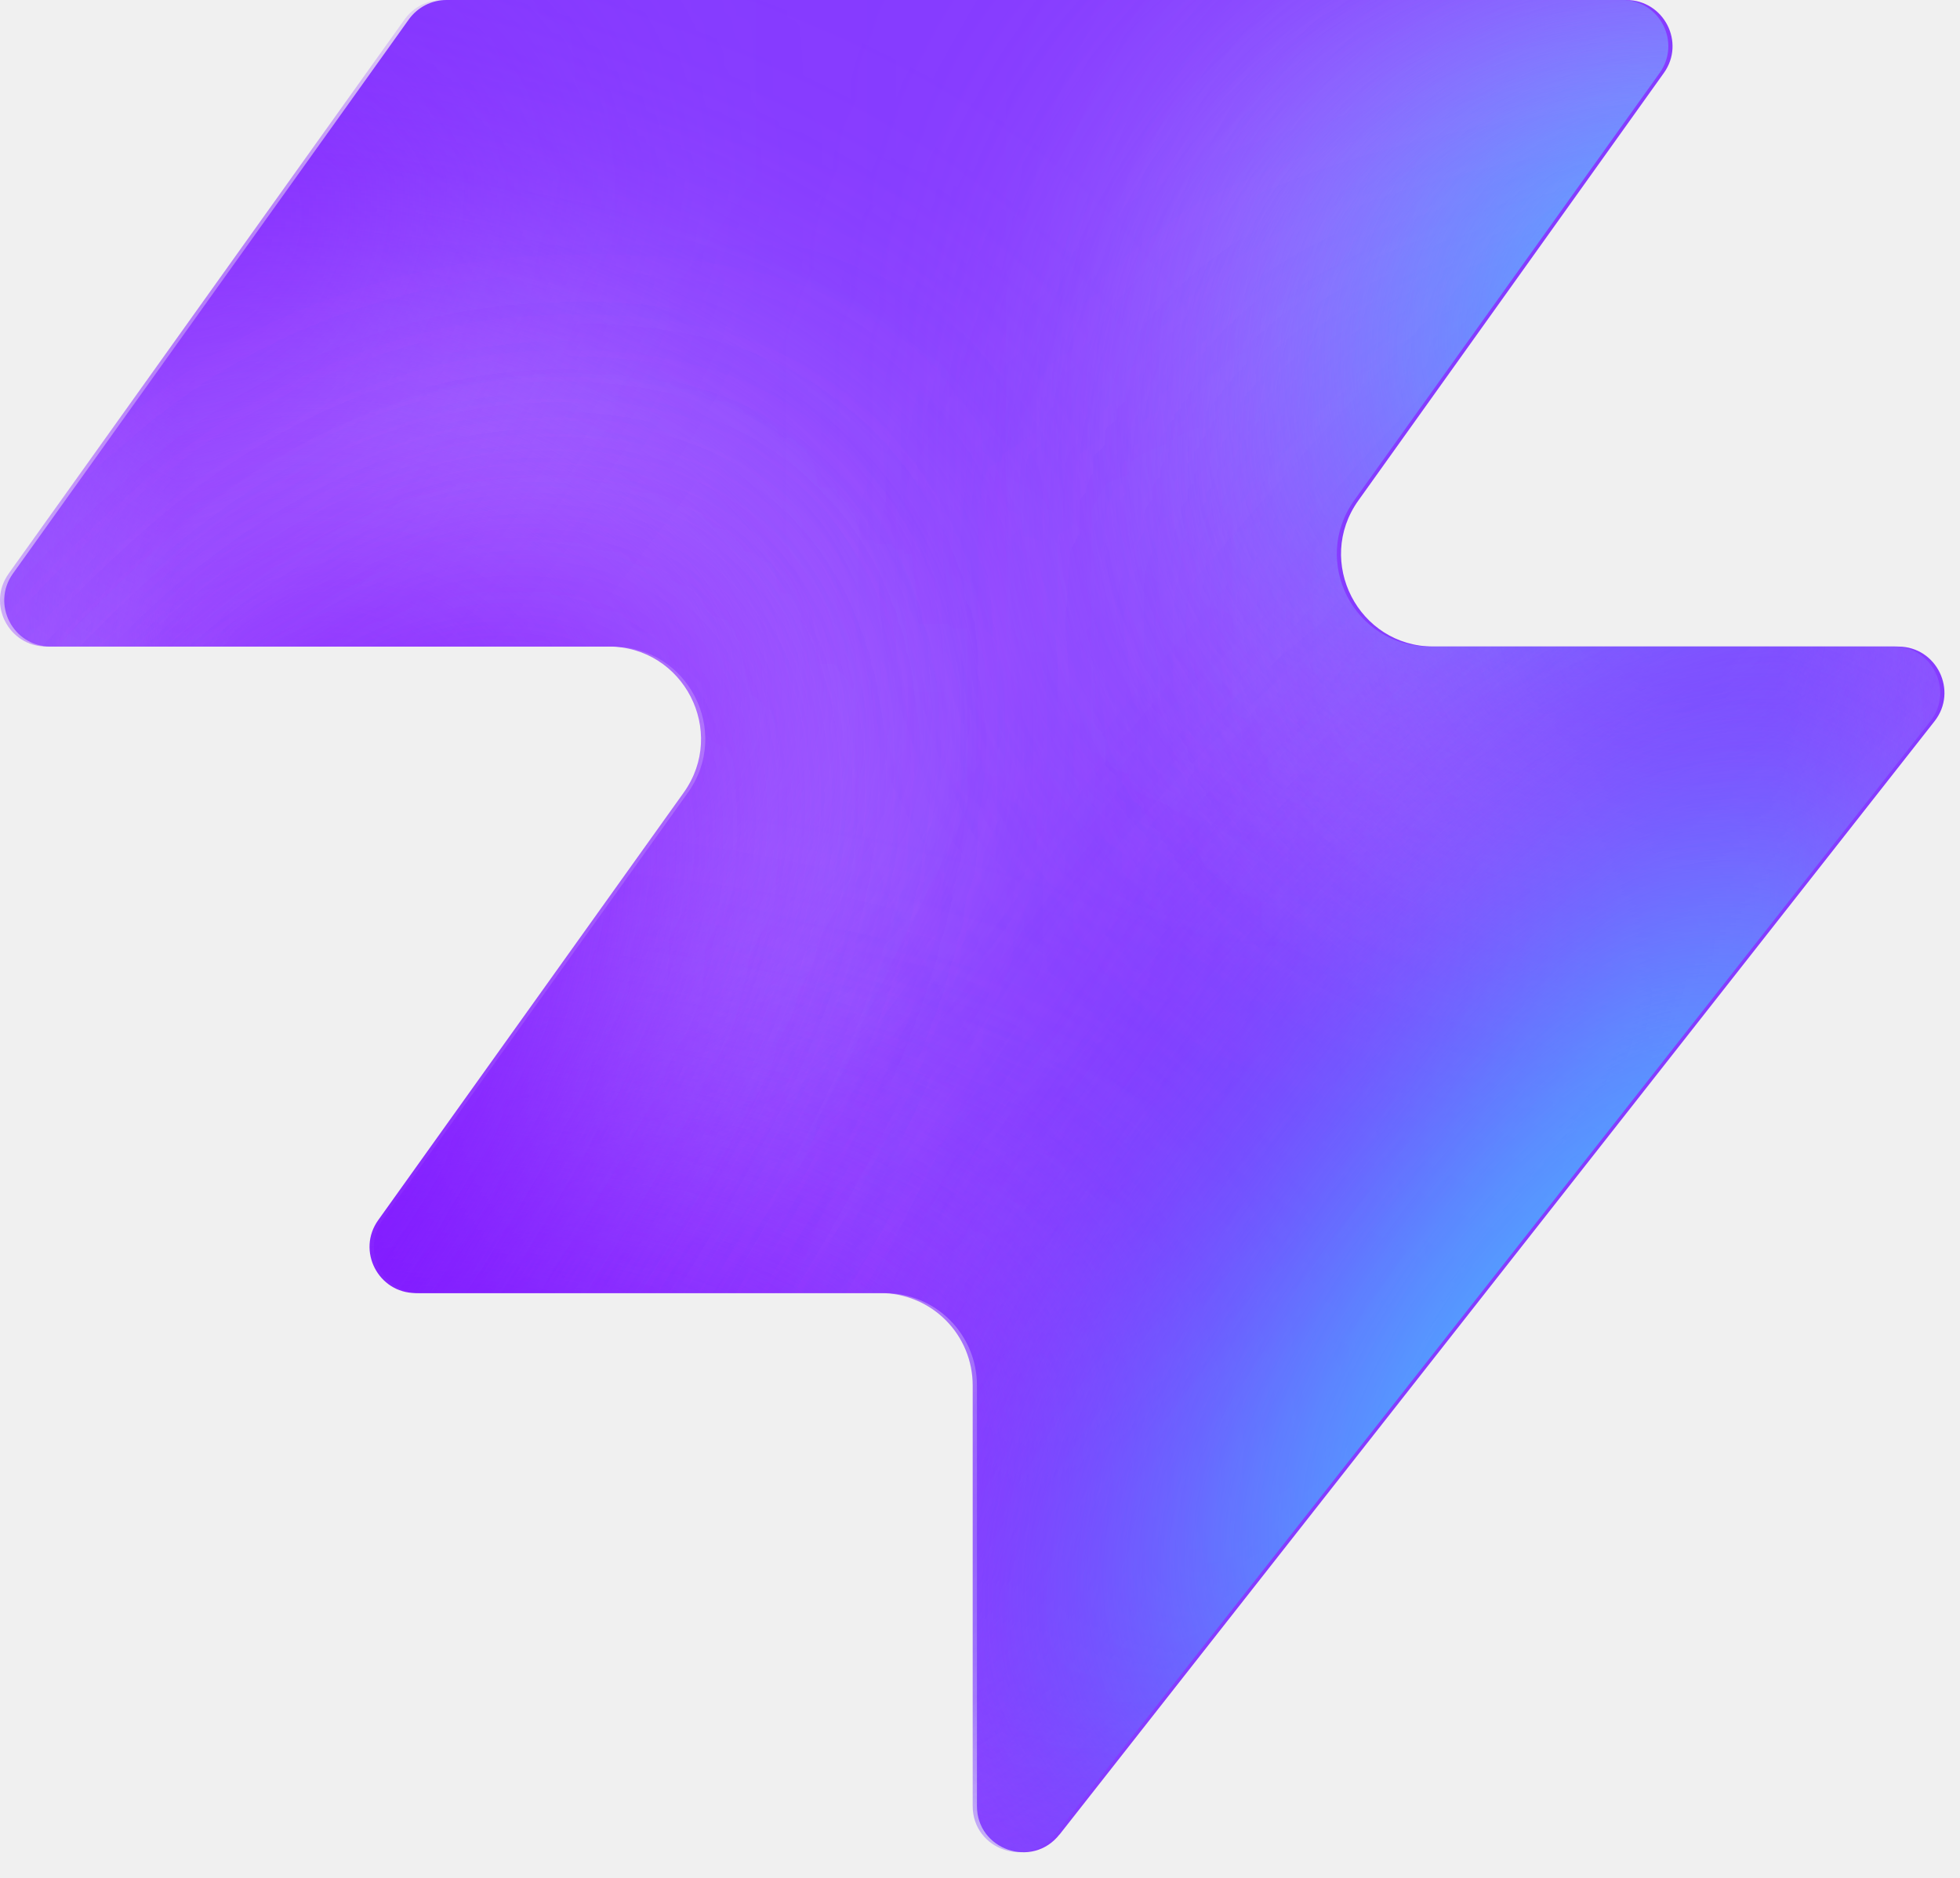
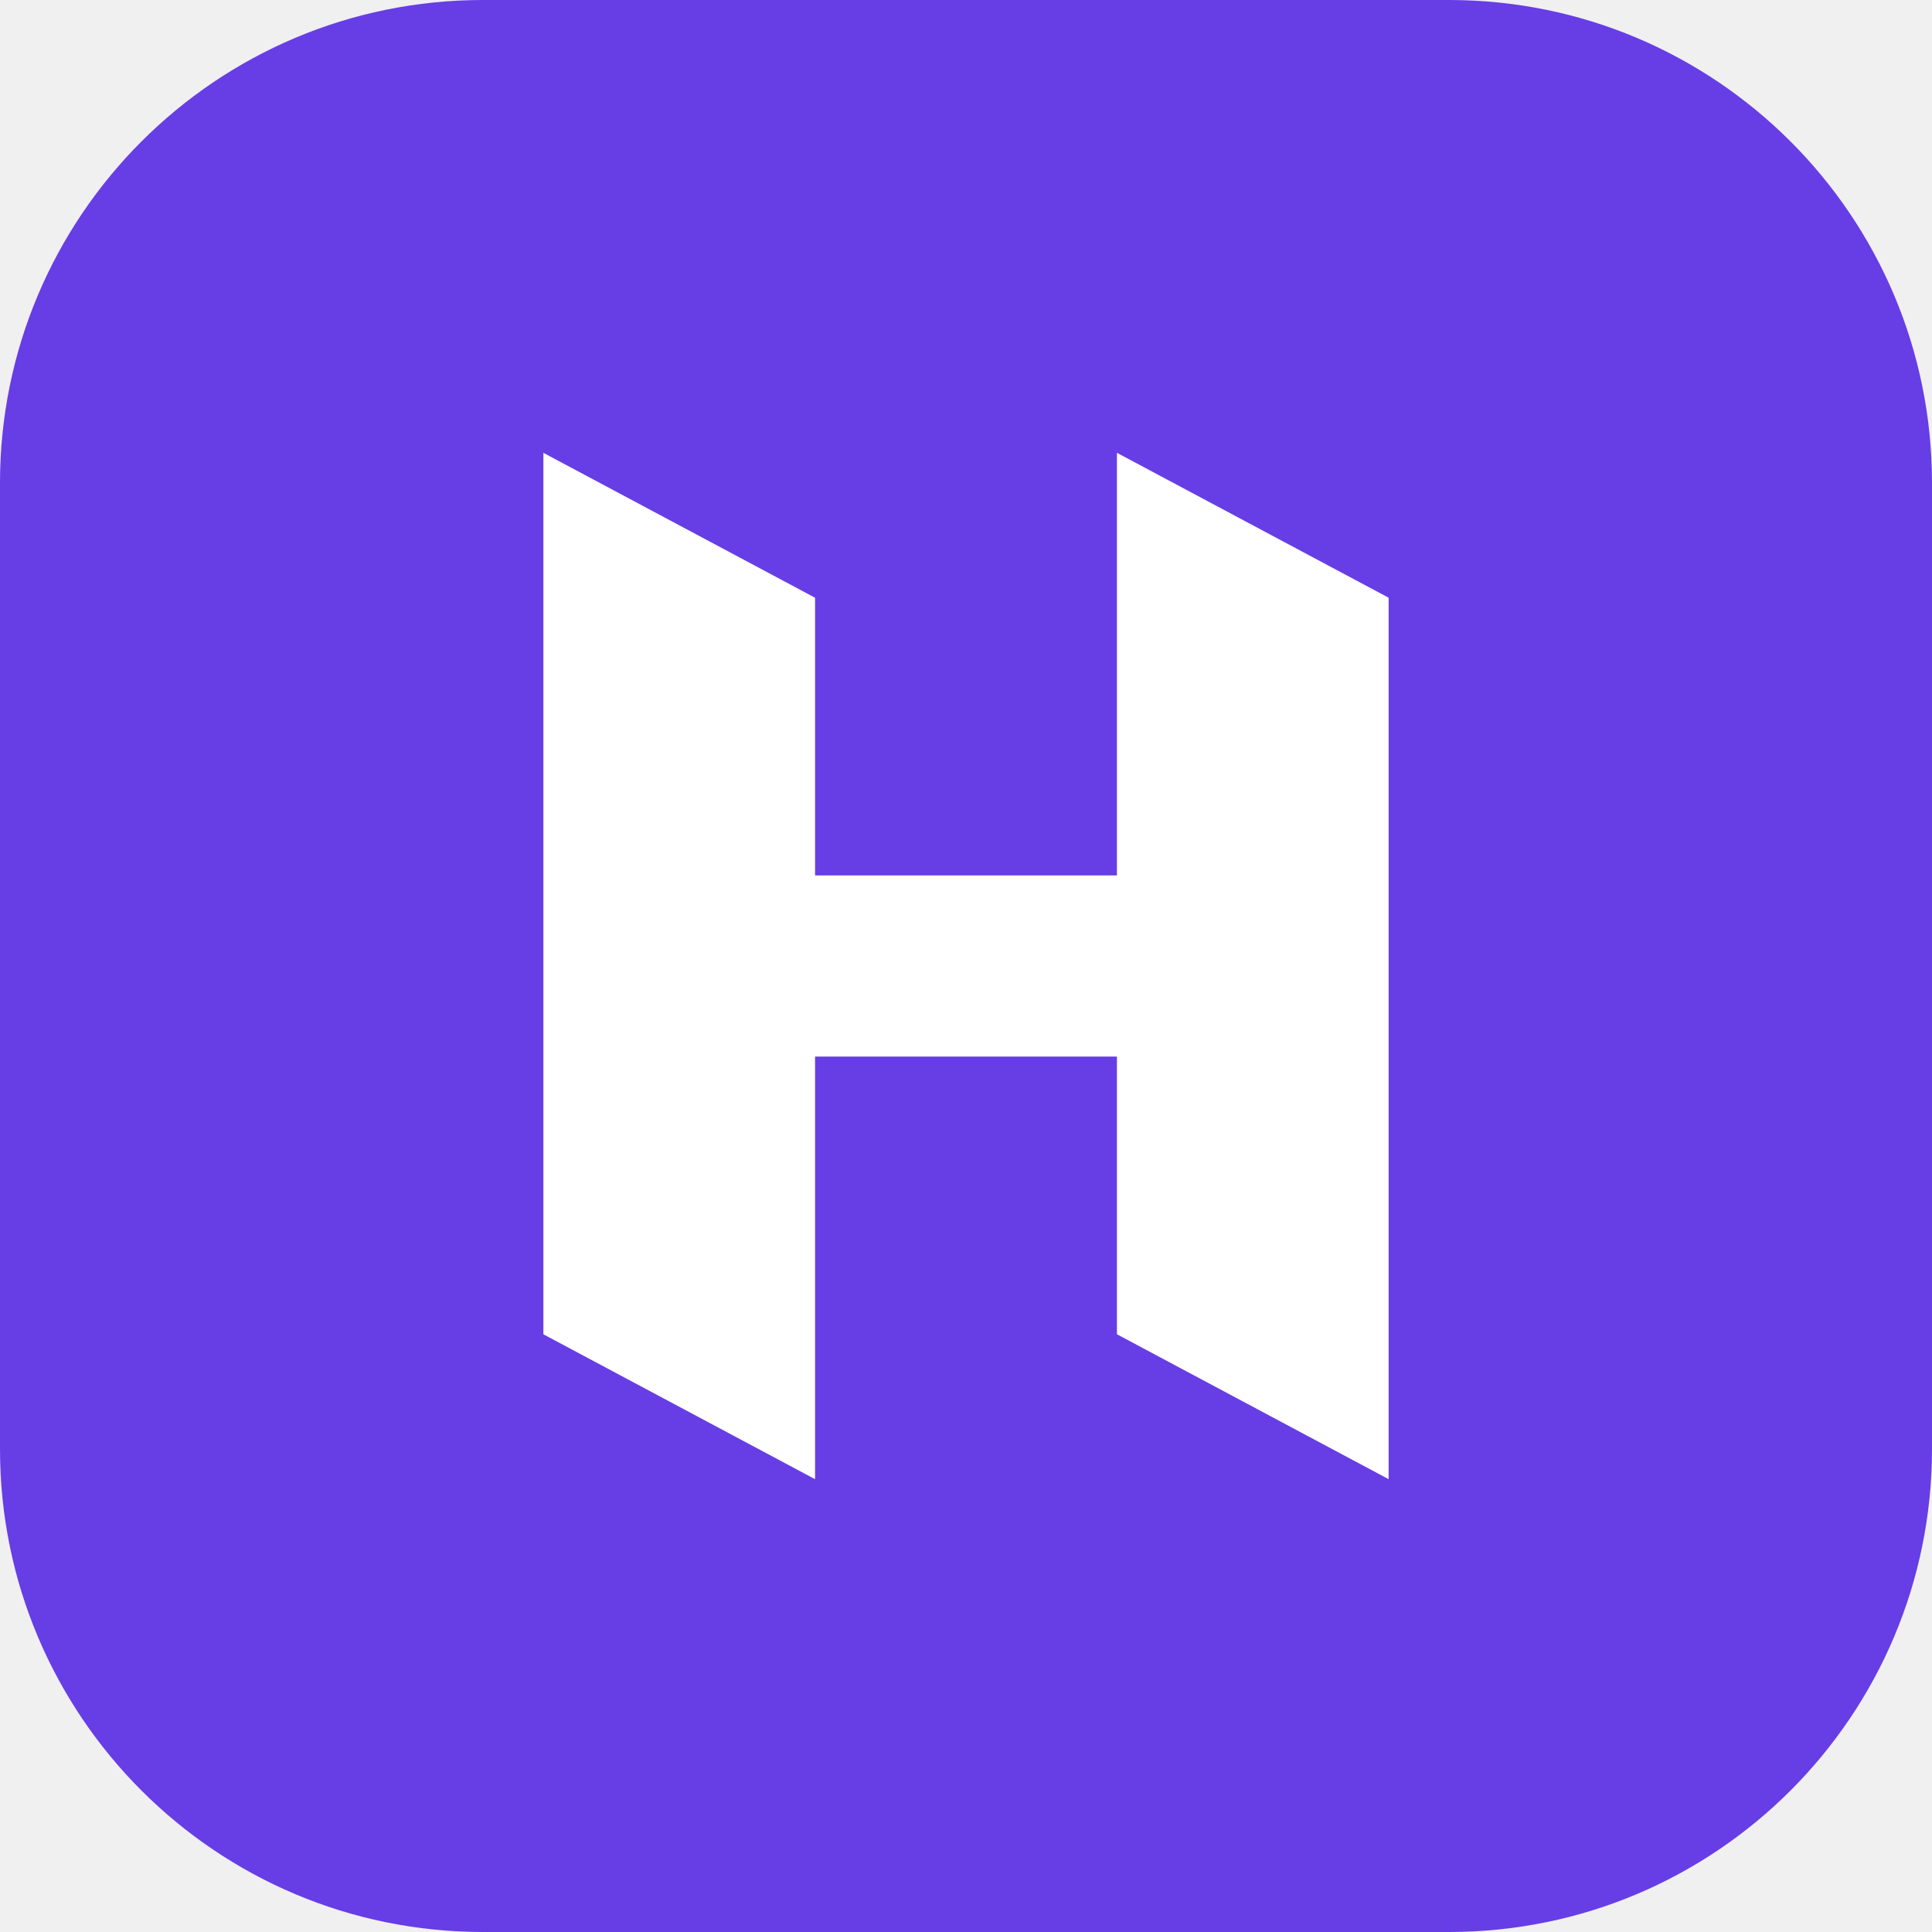
- <svg xmlns="http://www.w3.org/2000/svg" width="48" height="46" fill="none" viewBox="0 0 48 46">
-   <path fill="#863bff" d="M25.946 44.938c-.664.845-2.021.375-2.021-.698V33.937a2.26 2.26 0 0 0-2.262-2.262H10.287c-.92 0-1.456-1.04-.92-1.788l7.48-10.471c1.07-1.497 0-3.578-1.842-3.578H1.237c-.92 0-1.456-1.04-.92-1.788L10.013.474c.214-.297.556-.474.92-.474h28.894c.92 0 1.456 1.04.92 1.788l-7.48 10.471c-1.07 1.498 0 3.579 1.842 3.579h11.377c.943 0 1.473 1.088.89 1.83L25.947 44.94z" style="fill:#863bff;fill:color(display-p3 .525 .23 1);fill-opacity:1" />
-   <mask id="a" width="48" height="46" x="0" y="0" maskUnits="userSpaceOnUse" style="mask-type:alpha">
-     <path fill="#000" d="M25.842 44.938c-.664.844-2.021.375-2.021-.698V33.937a2.26 2.26 0 0 0-2.262-2.262H10.183c-.92 0-1.456-1.04-.92-1.788l7.48-10.471c1.07-1.498 0-3.579-1.842-3.579H1.133c-.92 0-1.456-1.04-.92-1.787L9.91.473c.214-.297.556-.474.92-.474h28.894c.92 0 1.456 1.04.92 1.788l-7.48 10.471c-1.07 1.498 0 3.578 1.842 3.578h11.377c.943 0 1.473 1.088.89 1.832L25.843 44.94z" style="fill:#000;fill-opacity:1" />
-   </mask>
-   <g mask="url(#a)">
-     <g filter="url(#b)">
-       <ellipse cx="5.508" cy="14.704" fill="#ede6ff" rx="5.508" ry="14.704" style="fill:#ede6ff;fill:color(display-p3 .927 .903 1);fill-opacity:1" transform="matrix(.00324 1 1 -.00324 -4.47 31.516)" />
-     </g>
-     <g filter="url(#c)">
-       <ellipse cx="10.399" cy="29.851" fill="#ede6ff" rx="10.399" ry="29.851" style="fill:#ede6ff;fill:color(display-p3 .927 .903 1);fill-opacity:1" transform="matrix(.00324 1 1 -.00324 -39.328 7.883)" />
-     </g>
-     <g filter="url(#d)">
-       <ellipse cx="5.508" cy="30.487" fill="#7e14ff" rx="5.508" ry="30.487" style="fill:#7e14ff;fill:color(display-p3 .492 .077 1);fill-opacity:1" transform="rotate(89.814 -25.913 -14.639)scale(1 -1)" />
-     </g>
-     <g filter="url(#e)">
-       <ellipse cx="5.508" cy="30.599" fill="#7e14ff" rx="5.508" ry="30.599" style="fill:#7e14ff;fill:color(display-p3 .492 .077 1);fill-opacity:1" transform="rotate(89.814 -32.644 -3.334)scale(1 -1)" />
-     </g>
-     <g filter="url(#f)">
-       <ellipse cx="5.508" cy="30.599" fill="#7e14ff" rx="5.508" ry="30.599" style="fill:#7e14ff;fill:color(display-p3 .492 .077 1);fill-opacity:1" transform="matrix(.00324 1 1 -.00324 -34.34 30.47)" />
-     </g>
-     <g filter="url(#g)">
-       <ellipse cx="14.072" cy="22.078" fill="#ede6ff" rx="14.072" ry="22.078" style="fill:#ede6ff;fill:color(display-p3 .927 .903 1);fill-opacity:1" transform="rotate(93.35 24.506 48.493)scale(-1 1)" />
-     </g>
-     <g filter="url(#h)">
-       <ellipse cx="3.47" cy="21.501" fill="#7e14ff" rx="3.47" ry="21.501" style="fill:#7e14ff;fill:color(display-p3 .492 .077 1);fill-opacity:1" transform="rotate(89.009 28.708 47.59)scale(-1 1)" />
-     </g>
-     <g filter="url(#i)">
-       <ellipse cx="3.47" cy="21.501" fill="#7e14ff" rx="3.47" ry="21.501" style="fill:#7e14ff;fill:color(display-p3 .492 .077 1);fill-opacity:1" transform="rotate(89.009 28.708 47.59)scale(-1 1)" />
-     </g>
-     <g filter="url(#j)">
-       <ellipse cx=".387" cy="8.972" fill="#7e14ff" rx="4.407" ry="29.108" style="fill:#7e14ff;fill:color(display-p3 .492 .077 1);fill-opacity:1" transform="rotate(39.51 .387 8.972)" />
-     </g>
-     <g filter="url(#k)">
-       <ellipse cx="47.523" cy="-6.092" fill="#7e14ff" rx="4.407" ry="29.108" style="fill:#7e14ff;fill:color(display-p3 .492 .077 1);fill-opacity:1" transform="rotate(37.892 47.523 -6.092)" />
-     </g>
-     <g filter="url(#l)">
-       <ellipse cx="41.412" cy="6.333" fill="#47bfff" rx="5.971" ry="9.665" style="fill:#47bfff;fill:color(display-p3 .28 .748 1);fill-opacity:1" transform="rotate(37.892 41.412 6.333)" />
-     </g>
-     <g filter="url(#m)">
-       <ellipse cx="-1.879" cy="38.332" fill="#7e14ff" rx="4.407" ry="29.108" style="fill:#7e14ff;fill:color(display-p3 .492 .077 1);fill-opacity:1" transform="rotate(37.892 -1.88 38.332)" />
-     </g>
-     <g filter="url(#n)">
-       <ellipse cx="-1.879" cy="38.332" fill="#7e14ff" rx="4.407" ry="29.108" style="fill:#7e14ff;fill:color(display-p3 .492 .077 1);fill-opacity:1" transform="rotate(37.892 -1.88 38.332)" />
-     </g>
-     <g filter="url(#o)">
-       <ellipse cx="35.651" cy="29.907" fill="#7e14ff" rx="4.407" ry="29.108" style="fill:#7e14ff;fill:color(display-p3 .492 .077 1);fill-opacity:1" transform="rotate(37.892 35.651 29.907)" />
-     </g>
-     <g filter="url(#p)">
-       <ellipse cx="38.418" cy="32.4" fill="#47bfff" rx="5.971" ry="15.297" style="fill:#47bfff;fill:color(display-p3 .28 .748 1);fill-opacity:1" transform="rotate(37.892 38.418 32.4)" />
-     </g>
-   </g>
-   <defs>
-     <filter id="b" width="60.045" height="41.654" x="-19.77" y="16.149" color-interpolation-filters="sRGB" filterUnits="userSpaceOnUse">
-       <feFlood flood-opacity="0" result="BackgroundImageFix" />
-       <feBlend in="SourceGraphic" in2="BackgroundImageFix" result="shape" />
-       <feGaussianBlur result="effect1_foregroundBlur_2002_17158" stdDeviation="7.659" />
-     </filter>
-     <filter id="c" width="90.34" height="51.437" x="-54.613" y="-7.533" color-interpolation-filters="sRGB" filterUnits="userSpaceOnUse">
-       <feFlood flood-opacity="0" result="BackgroundImageFix" />
-       <feBlend in="SourceGraphic" in2="BackgroundImageFix" result="shape" />
-       <feGaussianBlur result="effect1_foregroundBlur_2002_17158" stdDeviation="7.659" />
-     </filter>
-     <filter id="d" width="79.355" height="29.4" x="-49.64" y="2.03" color-interpolation-filters="sRGB" filterUnits="userSpaceOnUse">
-       <feFlood flood-opacity="0" result="BackgroundImageFix" />
-       <feBlend in="SourceGraphic" in2="BackgroundImageFix" result="shape" />
-       <feGaussianBlur result="effect1_foregroundBlur_2002_17158" stdDeviation="4.596" />
-     </filter>
-     <filter id="e" width="79.579" height="29.4" x="-45.045" y="20.029" color-interpolation-filters="sRGB" filterUnits="userSpaceOnUse">
-       <feFlood flood-opacity="0" result="BackgroundImageFix" />
-       <feBlend in="SourceGraphic" in2="BackgroundImageFix" result="shape" />
-       <feGaussianBlur result="effect1_foregroundBlur_2002_17158" stdDeviation="4.596" />
-     </filter>
-     <filter id="f" width="79.579" height="29.4" x="-43.513" y="21.178" color-interpolation-filters="sRGB" filterUnits="userSpaceOnUse">
-       <feFlood flood-opacity="0" result="BackgroundImageFix" />
-       <feBlend in="SourceGraphic" in2="BackgroundImageFix" result="shape" />
-       <feGaussianBlur result="effect1_foregroundBlur_2002_17158" stdDeviation="4.596" />
-     </filter>
-     <filter id="g" width="74.749" height="58.852" x="15.756" y="-17.901" color-interpolation-filters="sRGB" filterUnits="userSpaceOnUse">
-       <feFlood flood-opacity="0" result="BackgroundImageFix" />
-       <feBlend in="SourceGraphic" in2="BackgroundImageFix" result="shape" />
-       <feGaussianBlur result="effect1_foregroundBlur_2002_17158" stdDeviation="7.659" />
-     </filter>
-     <filter id="h" width="61.377" height="25.362" x="23.548" y="2.284" color-interpolation-filters="sRGB" filterUnits="userSpaceOnUse">
-       <feFlood flood-opacity="0" result="BackgroundImageFix" />
-       <feBlend in="SourceGraphic" in2="BackgroundImageFix" result="shape" />
-       <feGaussianBlur result="effect1_foregroundBlur_2002_17158" stdDeviation="4.596" />
-     </filter>
-     <filter id="i" width="61.377" height="25.362" x="23.548" y="2.284" color-interpolation-filters="sRGB" filterUnits="userSpaceOnUse">
-       <feFlood flood-opacity="0" result="BackgroundImageFix" />
-       <feBlend in="SourceGraphic" in2="BackgroundImageFix" result="shape" />
-       <feGaussianBlur result="effect1_foregroundBlur_2002_17158" stdDeviation="4.596" />
-     </filter>
-     <filter id="j" width="56.045" height="63.649" x="-27.636" y="-22.853" color-interpolation-filters="sRGB" filterUnits="userSpaceOnUse">
-       <feFlood flood-opacity="0" result="BackgroundImageFix" />
-       <feBlend in="SourceGraphic" in2="BackgroundImageFix" result="shape" />
-       <feGaussianBlur result="effect1_foregroundBlur_2002_17158" stdDeviation="4.596" />
-     </filter>
-     <filter id="k" width="54.814" height="64.646" x="20.116" y="-38.415" color-interpolation-filters="sRGB" filterUnits="userSpaceOnUse">
-       <feFlood flood-opacity="0" result="BackgroundImageFix" />
-       <feBlend in="SourceGraphic" in2="BackgroundImageFix" result="shape" />
-       <feGaussianBlur result="effect1_foregroundBlur_2002_17158" stdDeviation="4.596" />
-     </filter>
-     <filter id="l" width="33.541" height="35.313" x="24.641" y="-11.323" color-interpolation-filters="sRGB" filterUnits="userSpaceOnUse">
-       <feFlood flood-opacity="0" result="BackgroundImageFix" />
-       <feBlend in="SourceGraphic" in2="BackgroundImageFix" result="shape" />
-       <feGaussianBlur result="effect1_foregroundBlur_2002_17158" stdDeviation="4.596" />
-     </filter>
-     <filter id="m" width="54.814" height="64.646" x="-29.286" y="6.009" color-interpolation-filters="sRGB" filterUnits="userSpaceOnUse">
-       <feFlood flood-opacity="0" result="BackgroundImageFix" />
-       <feBlend in="SourceGraphic" in2="BackgroundImageFix" result="shape" />
-       <feGaussianBlur result="effect1_foregroundBlur_2002_17158" stdDeviation="4.596" />
-     </filter>
-     <filter id="n" width="54.814" height="64.646" x="-29.286" y="6.009" color-interpolation-filters="sRGB" filterUnits="userSpaceOnUse">
-       <feFlood flood-opacity="0" result="BackgroundImageFix" />
-       <feBlend in="SourceGraphic" in2="BackgroundImageFix" result="shape" />
-       <feGaussianBlur result="effect1_foregroundBlur_2002_17158" stdDeviation="4.596" />
-     </filter>
-     <filter id="o" width="54.814" height="64.646" x="8.244" y="-2.416" color-interpolation-filters="sRGB" filterUnits="userSpaceOnUse">
-       <feFlood flood-opacity="0" result="BackgroundImageFix" />
-       <feBlend in="SourceGraphic" in2="BackgroundImageFix" result="shape" />
-       <feGaussianBlur result="effect1_foregroundBlur_2002_17158" stdDeviation="4.596" />
-     </filter>
-     <filter id="p" width="39.409" height="43.623" x="18.713" y="10.588" color-interpolation-filters="sRGB" filterUnits="userSpaceOnUse">
-       <feFlood flood-opacity="0" result="BackgroundImageFix" />
-       <feBlend in="SourceGraphic" in2="BackgroundImageFix" result="shape" />
-       <feGaussianBlur result="effect1_foregroundBlur_2002_17158" stdDeviation="4.596" />
-     </filter>
-   </defs>
+ <svg xmlns="http://www.w3.org/2000/svg" viewBox="0 0 32 32">
+   <rect width="32" height="32" rx="8" fill="#673DE6" />
+   <path fill="#FFFFFF" d="M9 7.5l4.5 2.4v4.6h5V7.5l4.5 2.4v14.6l-4.5-2.4v-4.6h-5v7l-4.5-2.4z" />
</svg>
